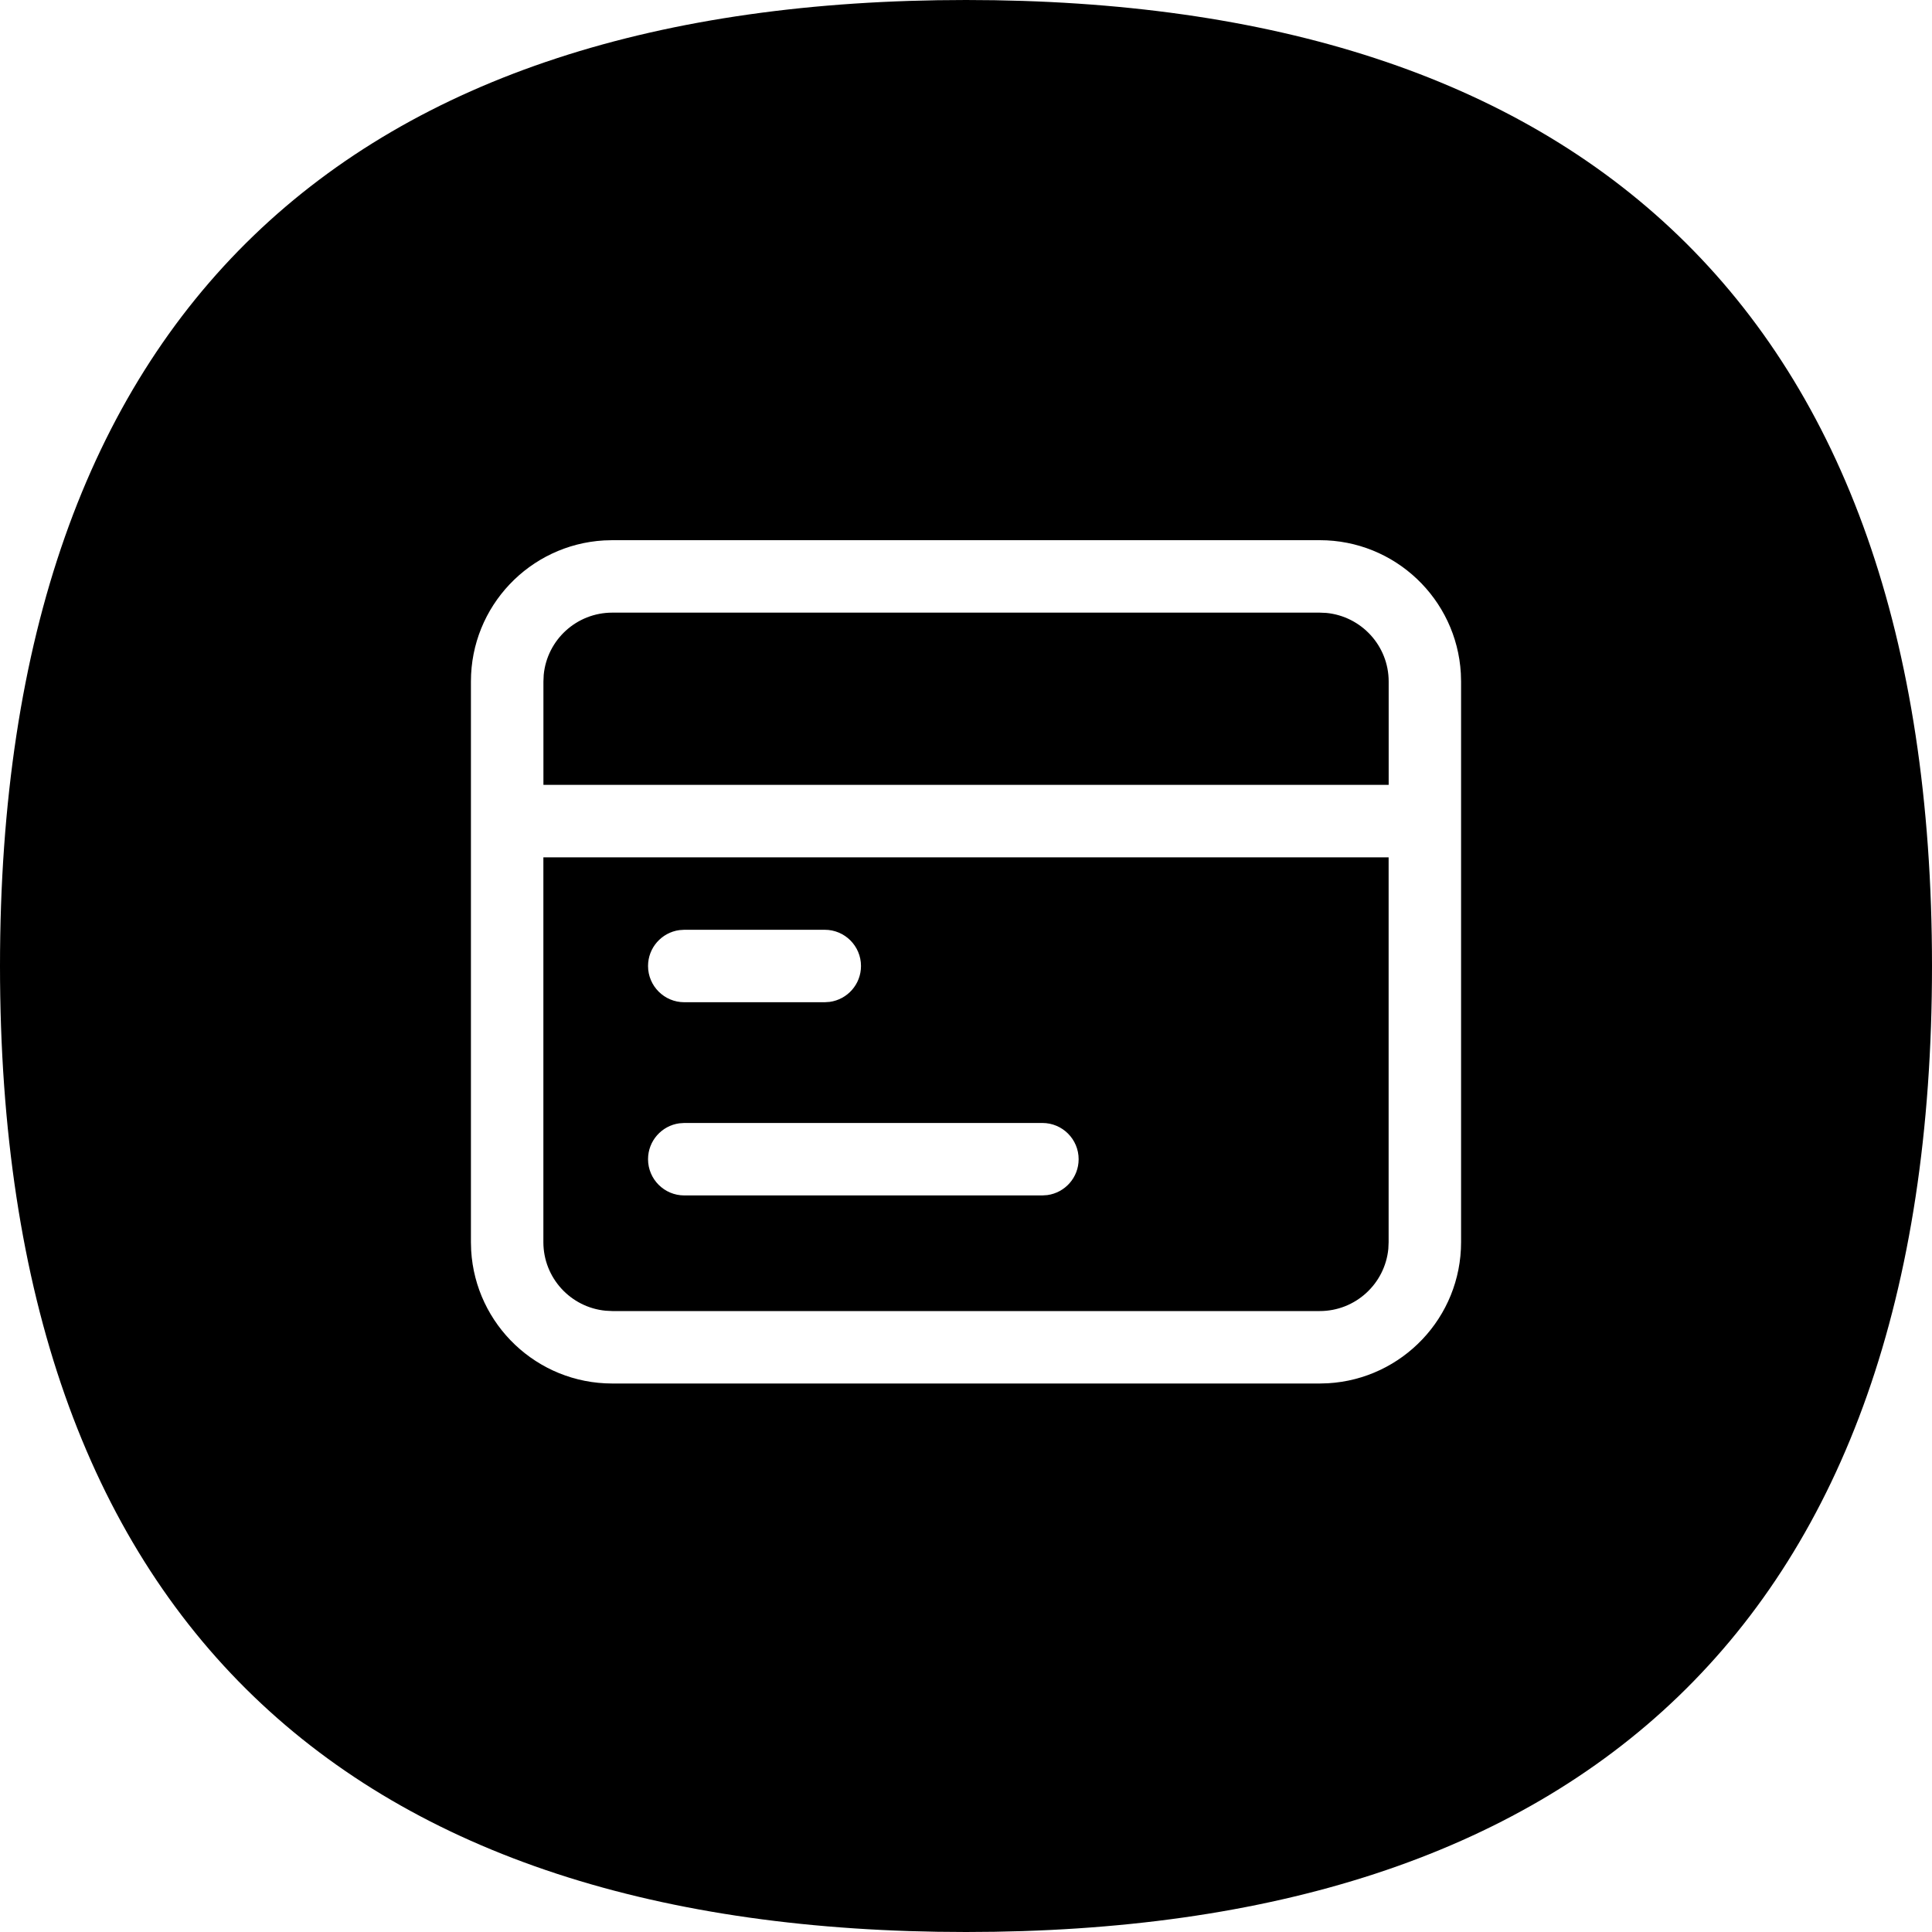
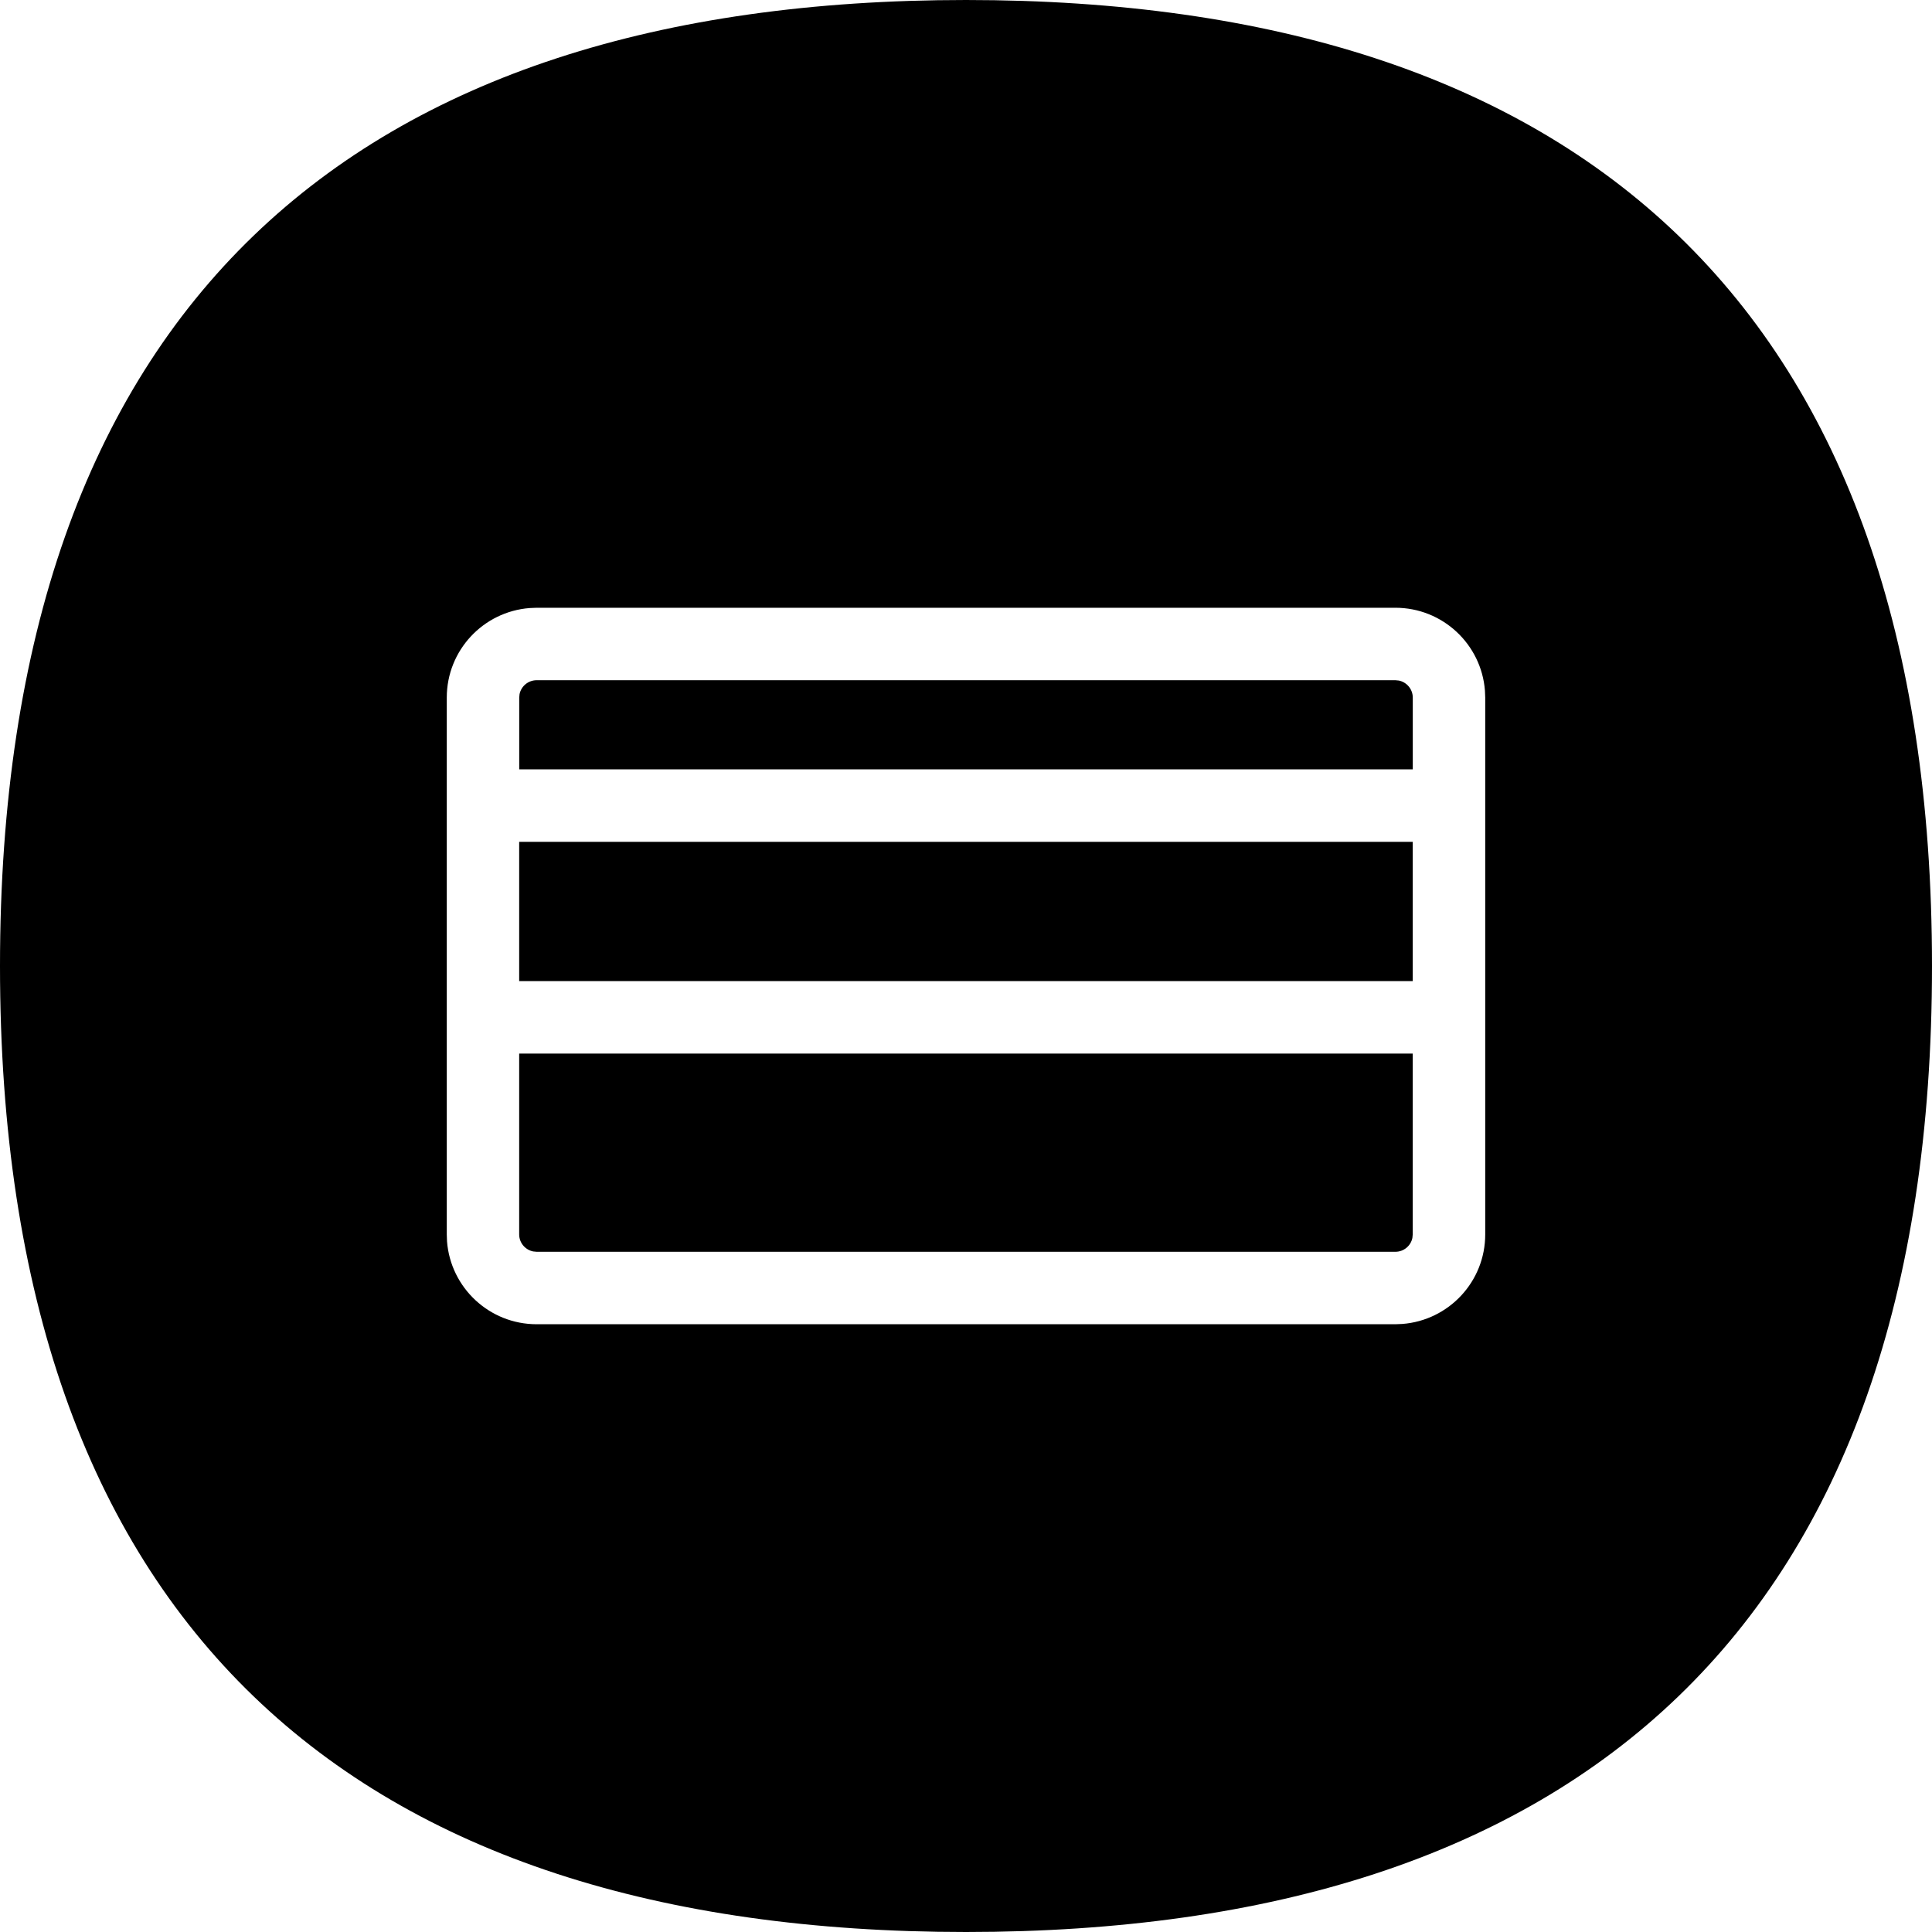
<svg xmlns="http://www.w3.org/2000/svg" width="40" height="40" viewBox="0 0 40 40">
-   <path d="M20 0c12.667 0 20 6.346 20 20s-7.333 20-20 20S0 33.654 0 20 7.333 0 20 0zm7.324 11.184H12.676l-.172.005c-1.536.089-2.754 1.362-2.754 2.92v11.609l.005.172c.09 1.536 1.363 2.754 2.921 2.754h14.648l.172-.005c1.536-.09 2.754-1.363 2.754-2.921V14.11l-.005-.172c-.089-1.536-1.363-2.754-2.92-2.754zm1.426 6.566v7.968l-.006.137c-.07.723-.679 1.289-1.42 1.289H12.676l-.137-.007c-.723-.069-1.289-.678-1.289-1.42V17.75h17.5zm-7.168 5.5h-7.415l-.102.007c-.366.05-.648.363-.648.743 0 .414.336.75.75.75h7.415l.102-.007c.366-.05.648-.363.648-.743 0-.414-.336-.75-.75-.75zm-4.506-4h-2.909l-.102.007c-.366.05-.648.363-.648.743 0 .414.336.75.75.75h2.909l.102-.007c.366-.05.648-.363.648-.743 0-.414-.336-.75-.75-.75zm10.248-6.566l.137.006c.723.07 1.29.679 1.29 1.42v2.14h-17.5v-2.14l.006-.138c.069-.723.678-1.288 1.42-1.288h14.647z" />
+   <path d="M20 0c12.667 0 20 6.346 20 20s-7.333 20-20 20S0 33.654 0 20 7.333 0 20 0zm8.889 12.583H11.112l-.146.006c-.96.074-1.716.875-1.716 1.854v11.114l.005.145c.075.96.877 1.715 1.857 1.715h17.777l.145-.006c.96-.074 1.716-.875 1.716-1.854V14.443l-.006-.145c-.074-.96-.876-1.715-1.855-1.715zm.36 9.23v3.744l-.007.073c-.033.164-.179.287-.353.287H11.112l-.073-.007c-.166-.034-.29-.179-.29-.353v-3.744h18.5zm0-4.384v2.884h-18.5v-2.884h18.5zm-.36-3.346l.073.007c.164.034.288.179.288.353v1.486h-18.5v-1.486l.007-.073c.034-.164.18-.287.355-.287h17.777z" />
</svg>
